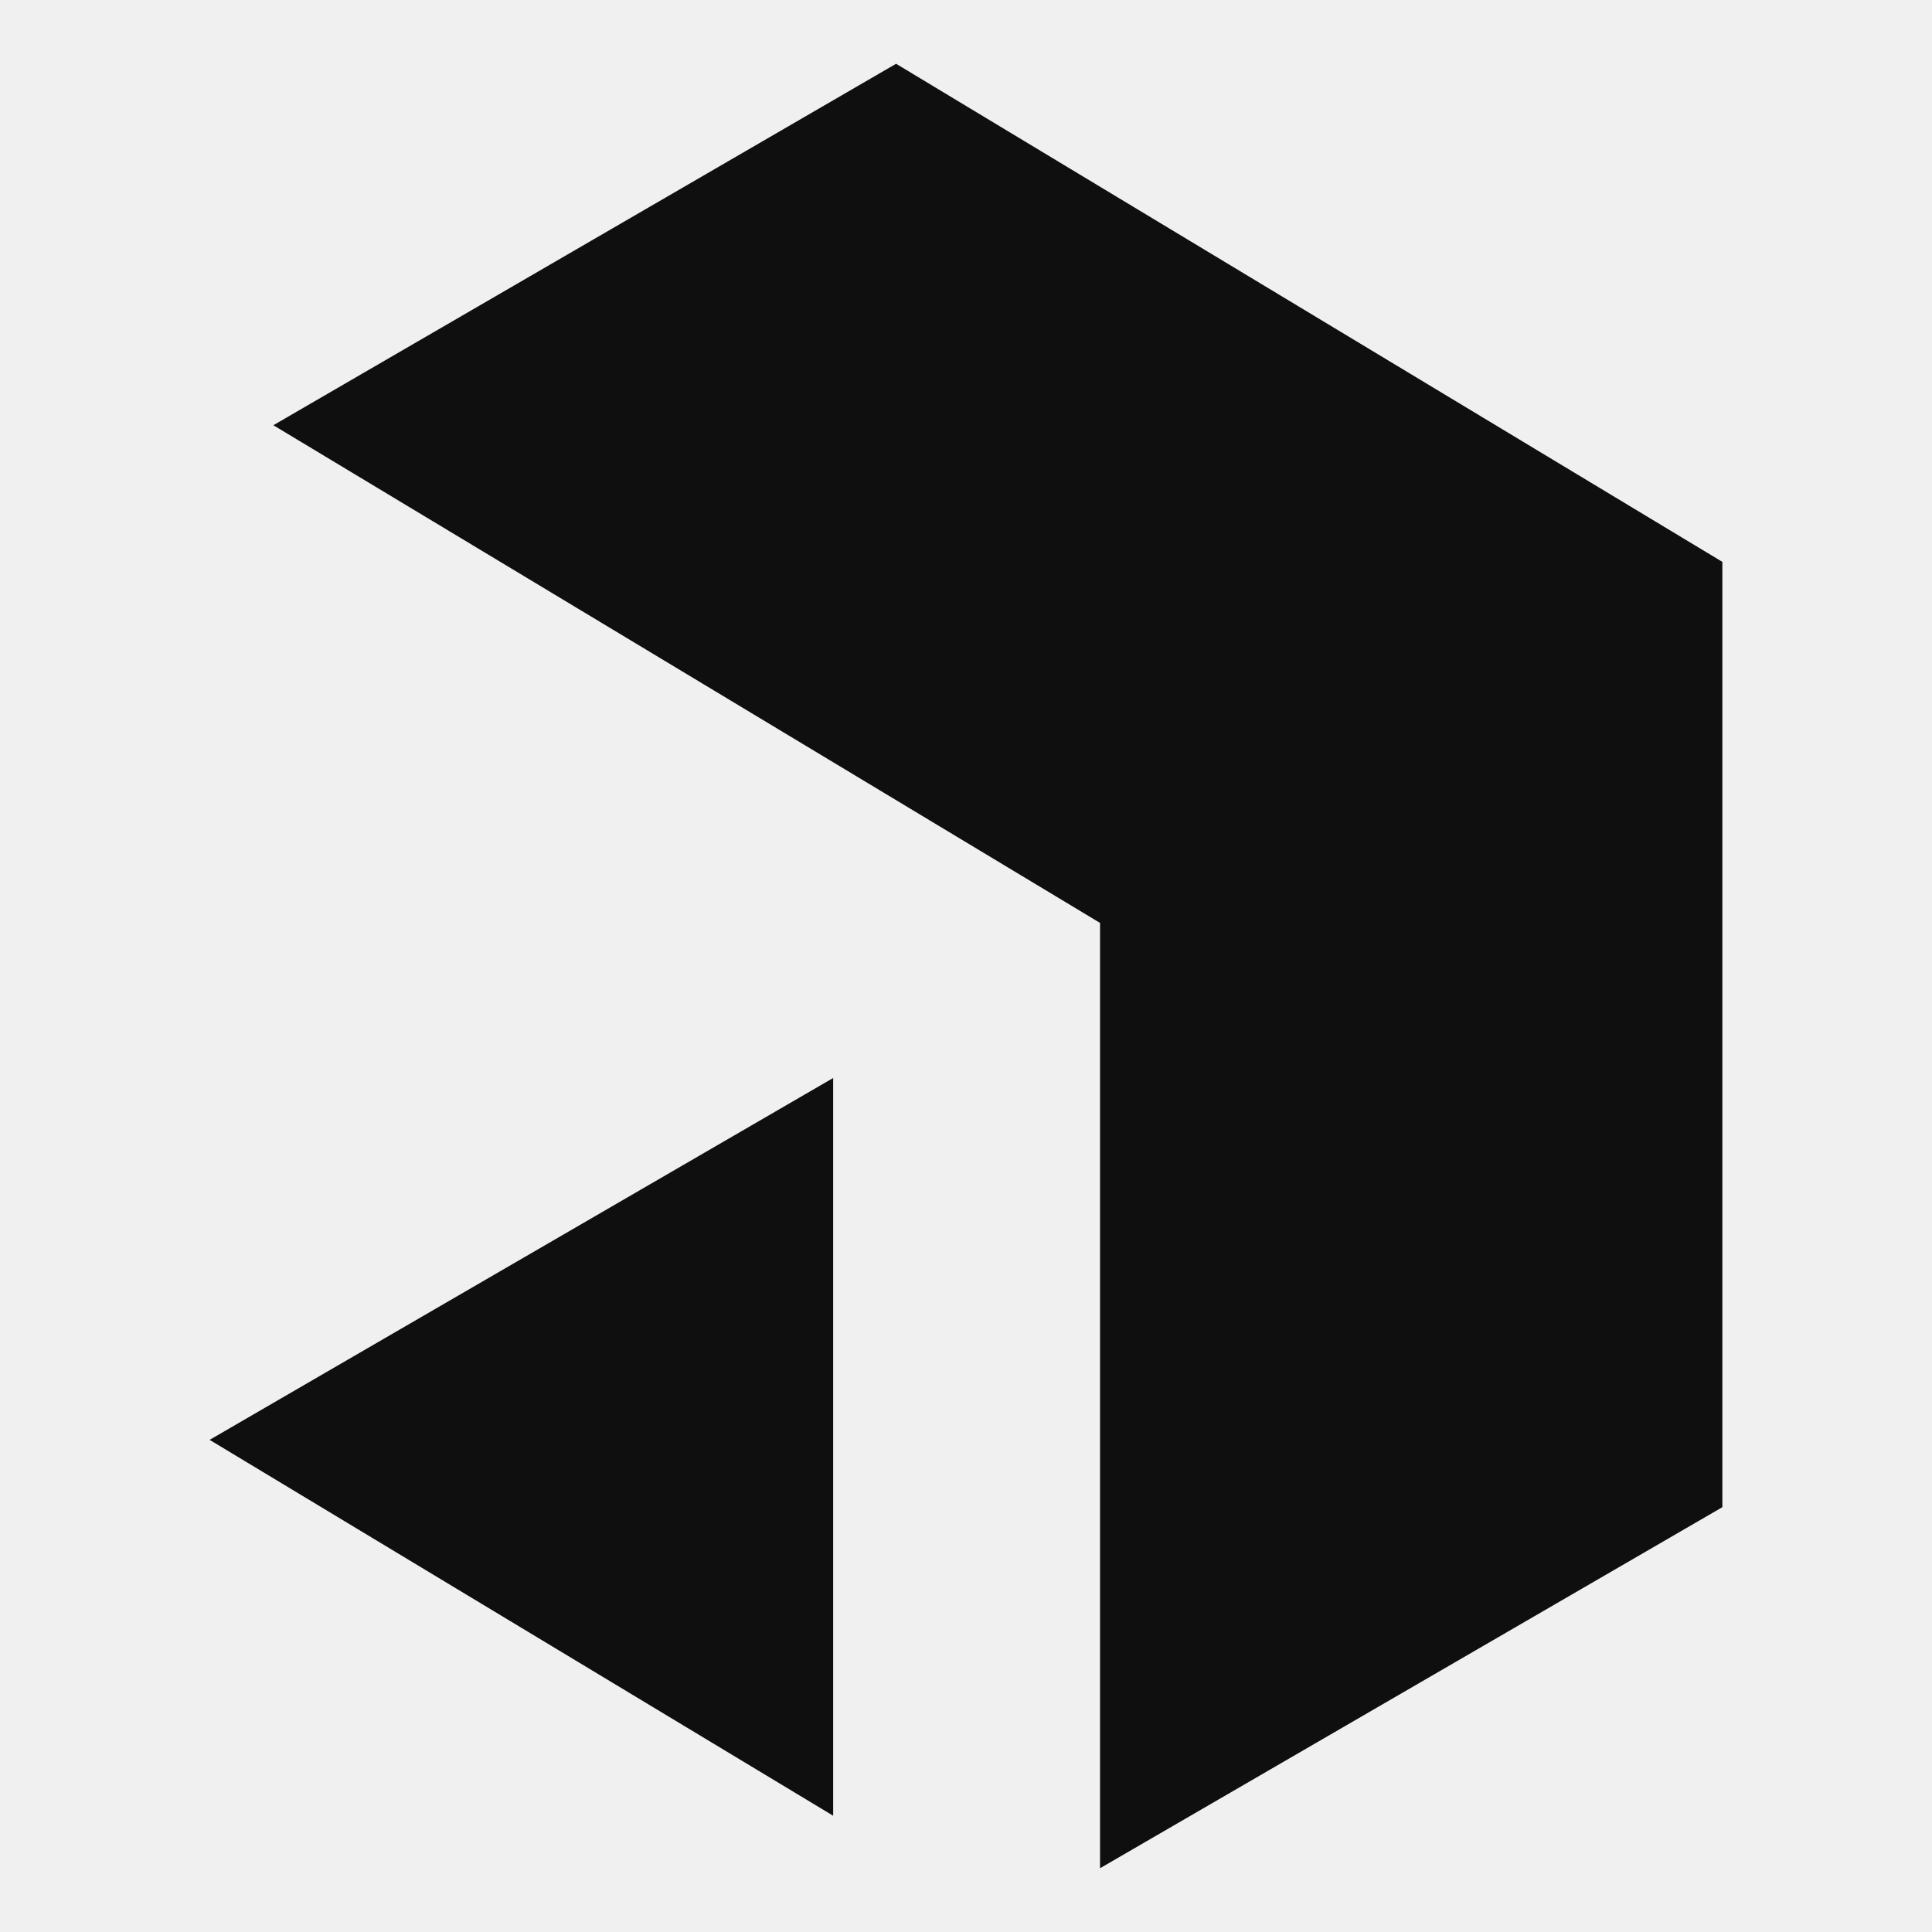
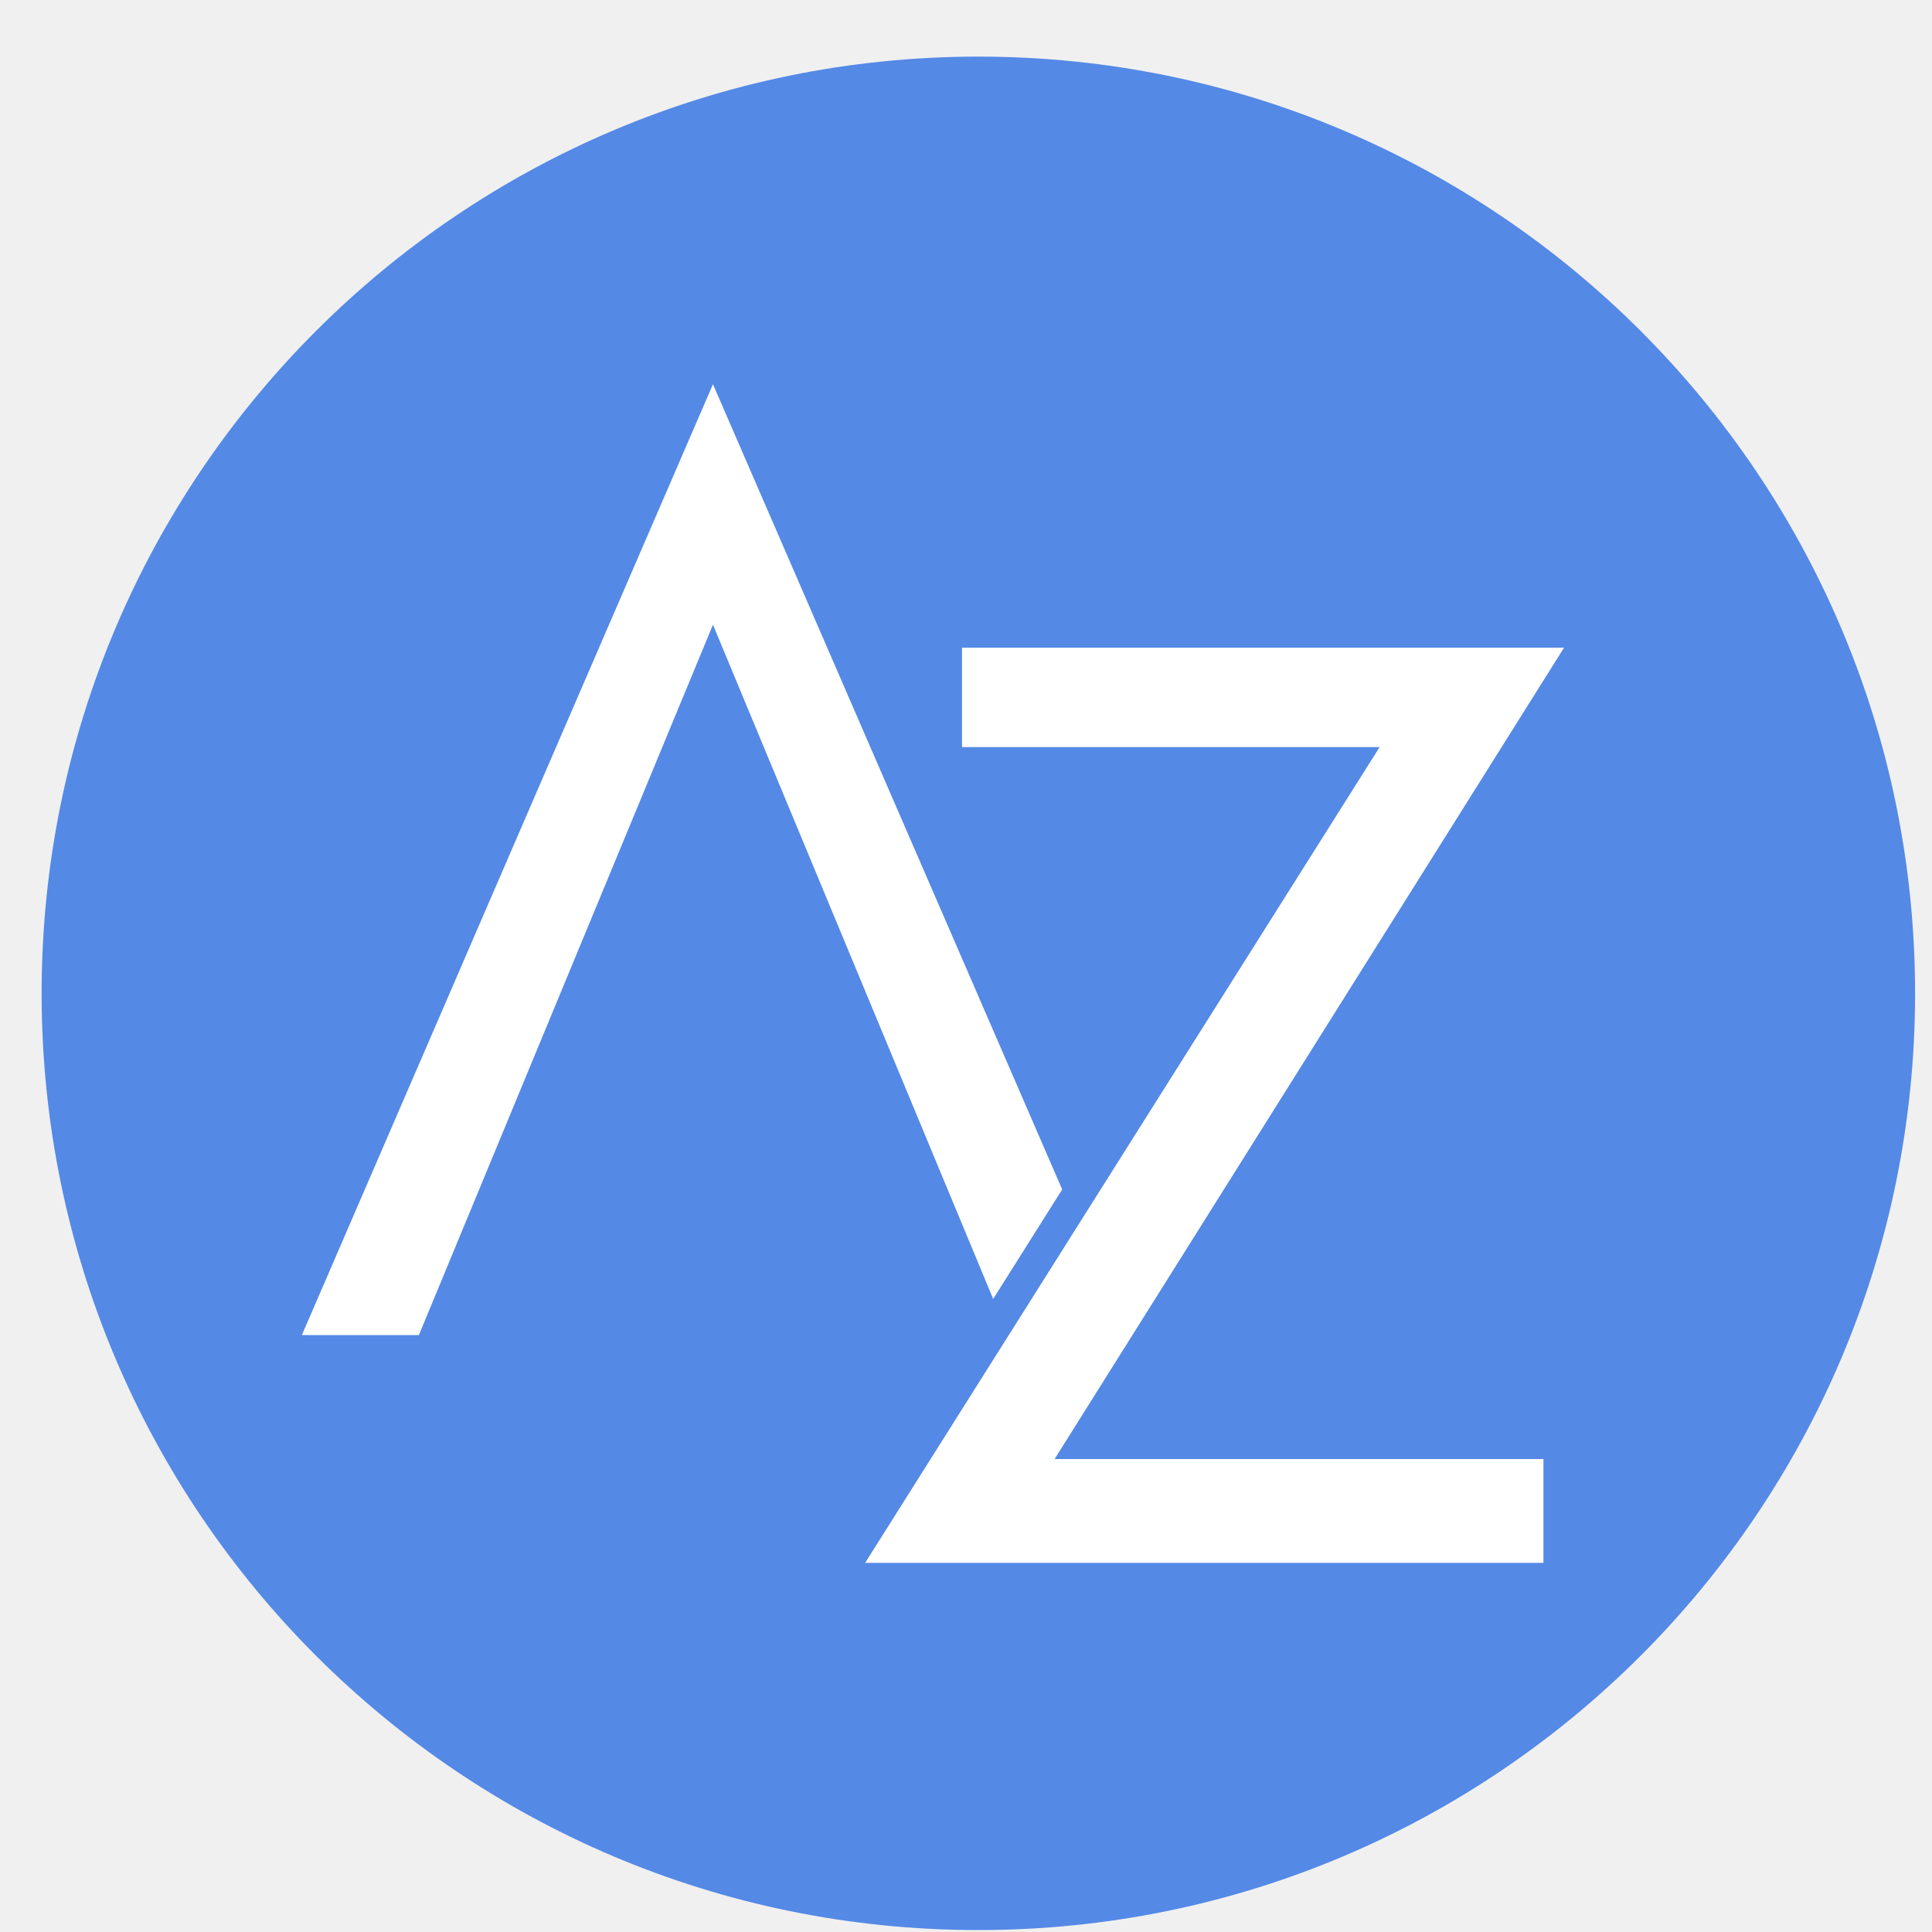
- <svg xmlns="http://www.w3.org/2000/svg" width="260" height="260" viewBox="0 0 260 260" fill="none">
-   <style>
-     path {
-       fill: #0F0F0F;
-     }
- 
-     @media (prefers-color-scheme: dark) {
-       path {
-         fill: white;
-       }
-     }
-   </style>
-   <path d="M120.59 8.582L231.788 75.614V202.829L148.039 251.418V124.203L36.787 57.225L120.59 8.582Z" />
-   <path d="M112.123 244.353V145.073L28.211 193.769L112.123 244.353Z" />
+ <svg xmlns="http://www.w3.org/2000/svg" width="33" height="33" viewBox="0 0 33 33" fill="none">
+   <path d="M32.711 16.967C32.711 25.803 25.547 32.967 16.711 32.967C7.874 32.967 0.711 25.803 0.711 16.967C0.711 8.131 7.874 0.967 16.711 0.967C25.547 0.967 32.711 8.131 32.711 16.967Z" fill="#5489E6" />
+   <path d="M14.777 26.695L23.565 12.761H16.432V11.063H26.715L18.013 24.922H26.363V26.695H14.777Z" fill="white" />
+   <path d="M16.964 22.187L18.143 20.317L12.178 6.563L5.156 22.804H7.155L12.178 10.671L16.964 22.187Z" fill="white" />
</svg>
